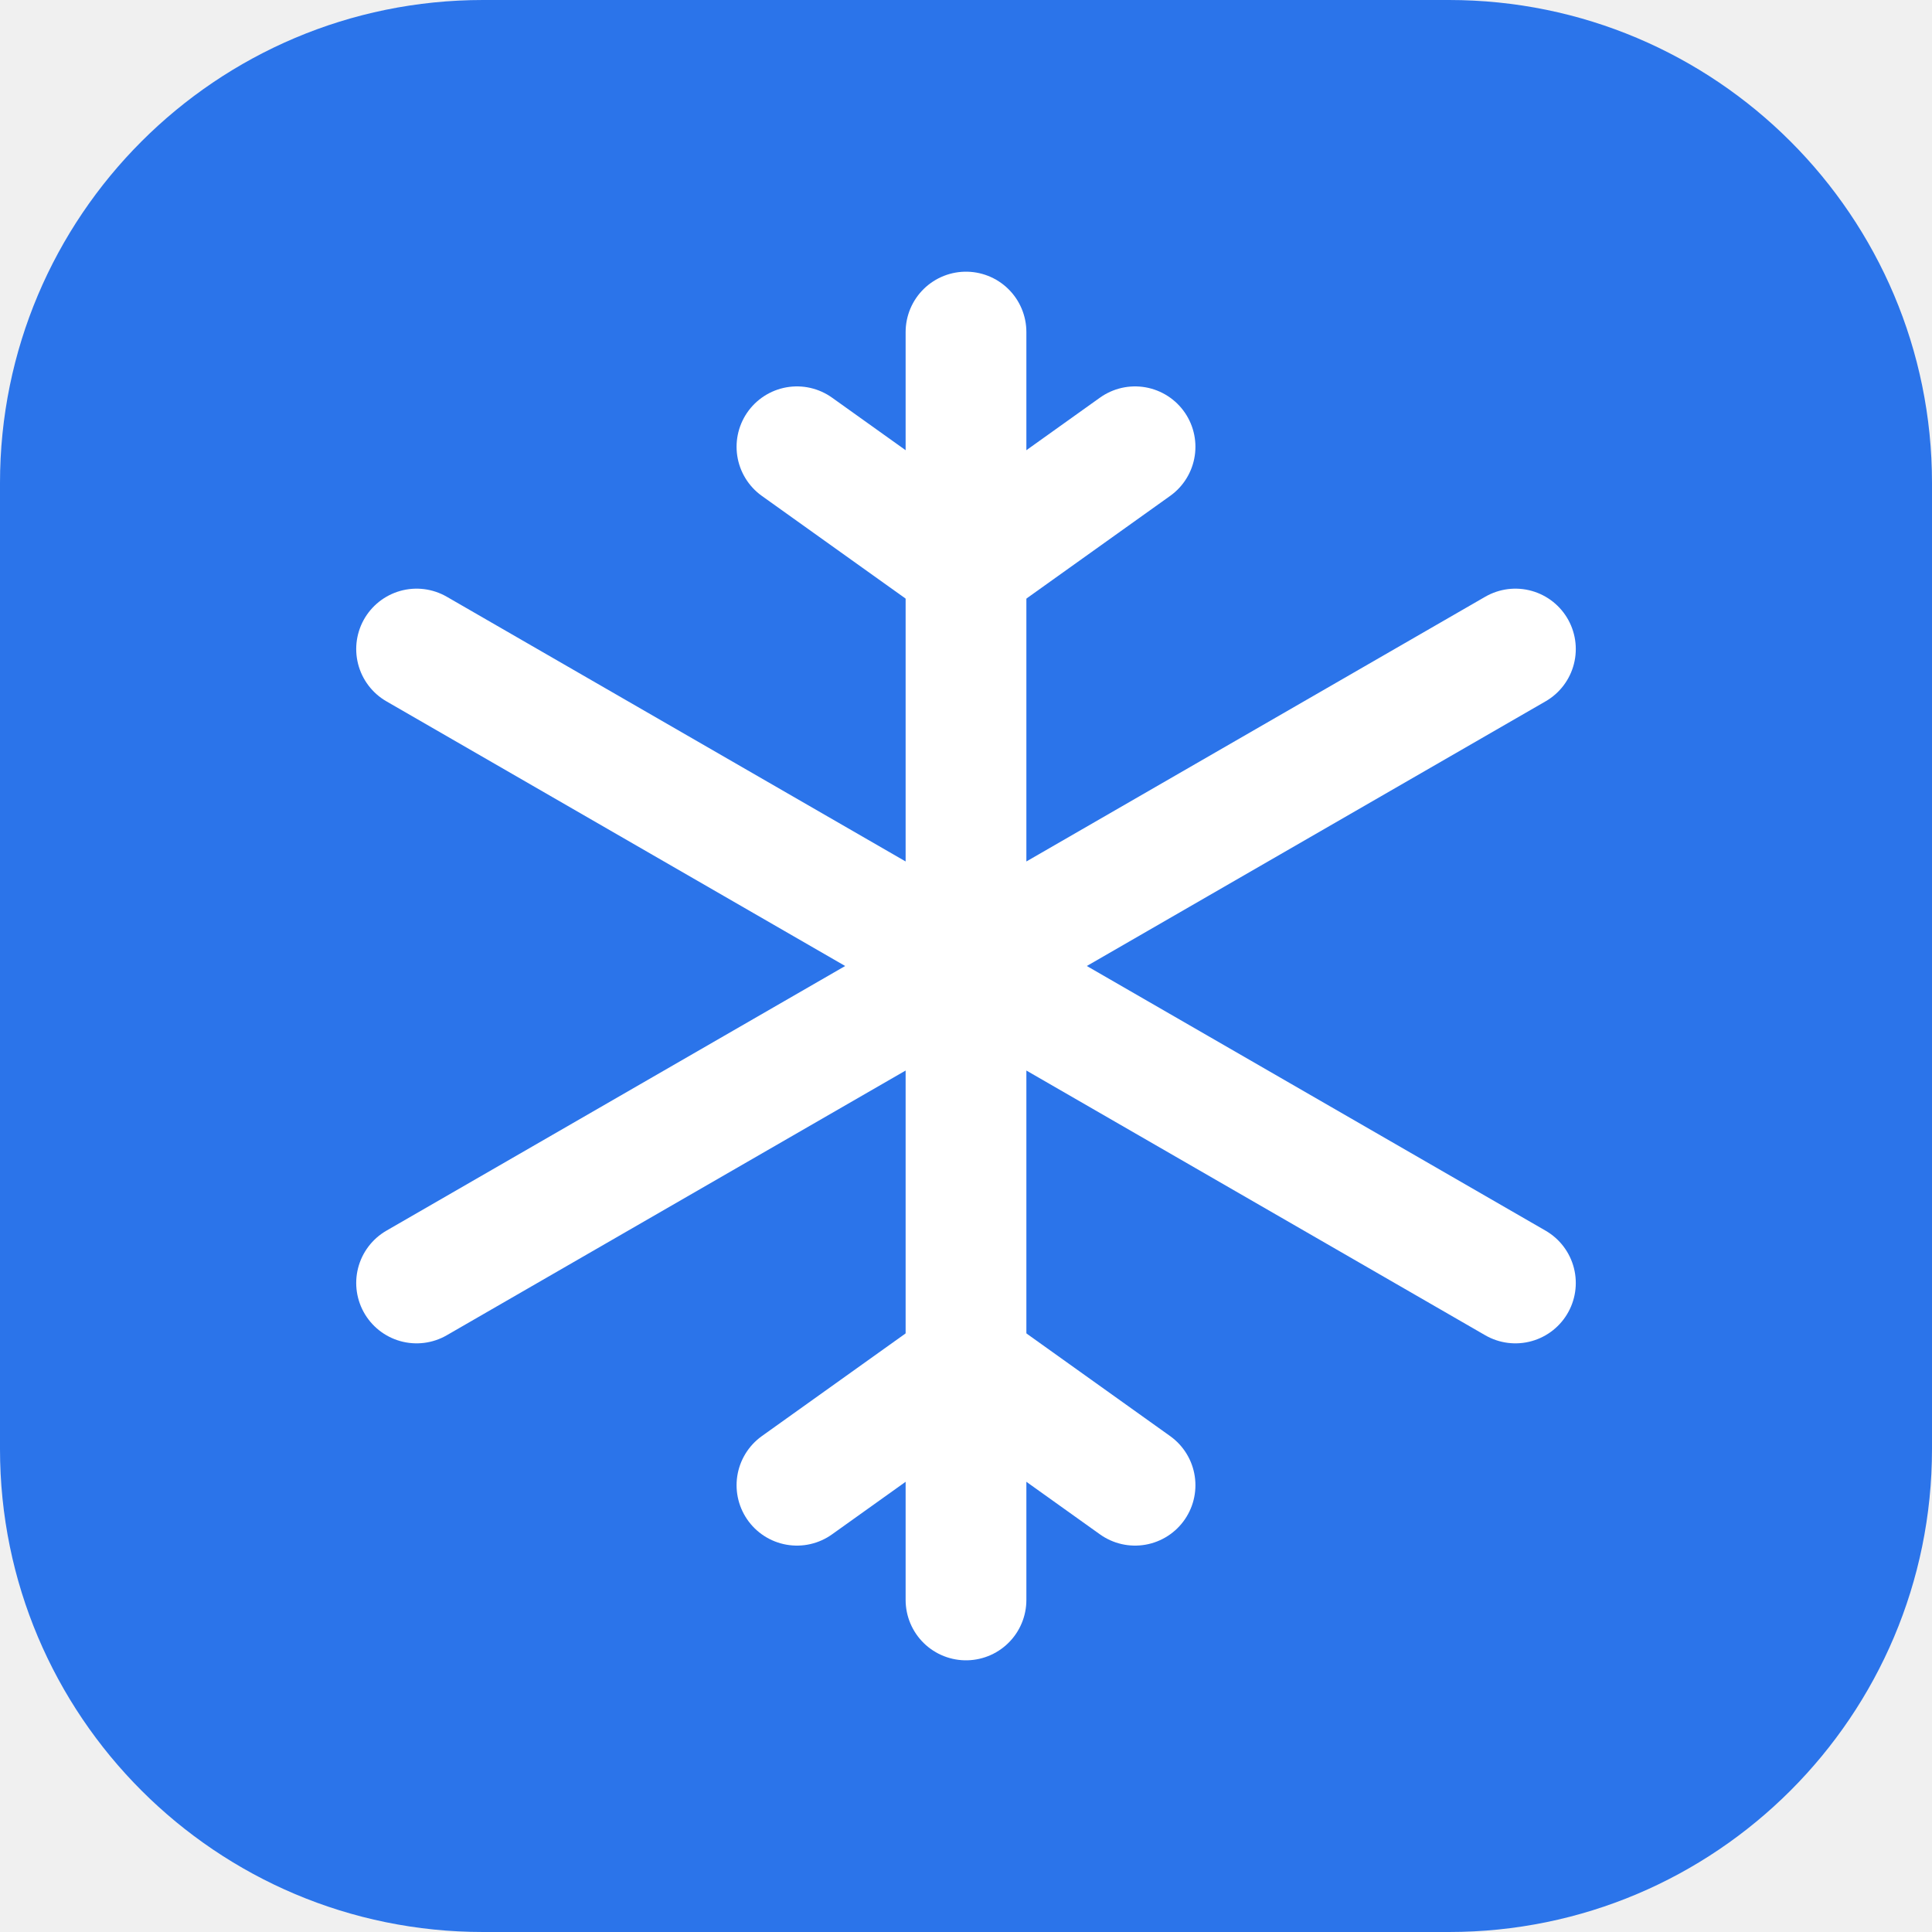
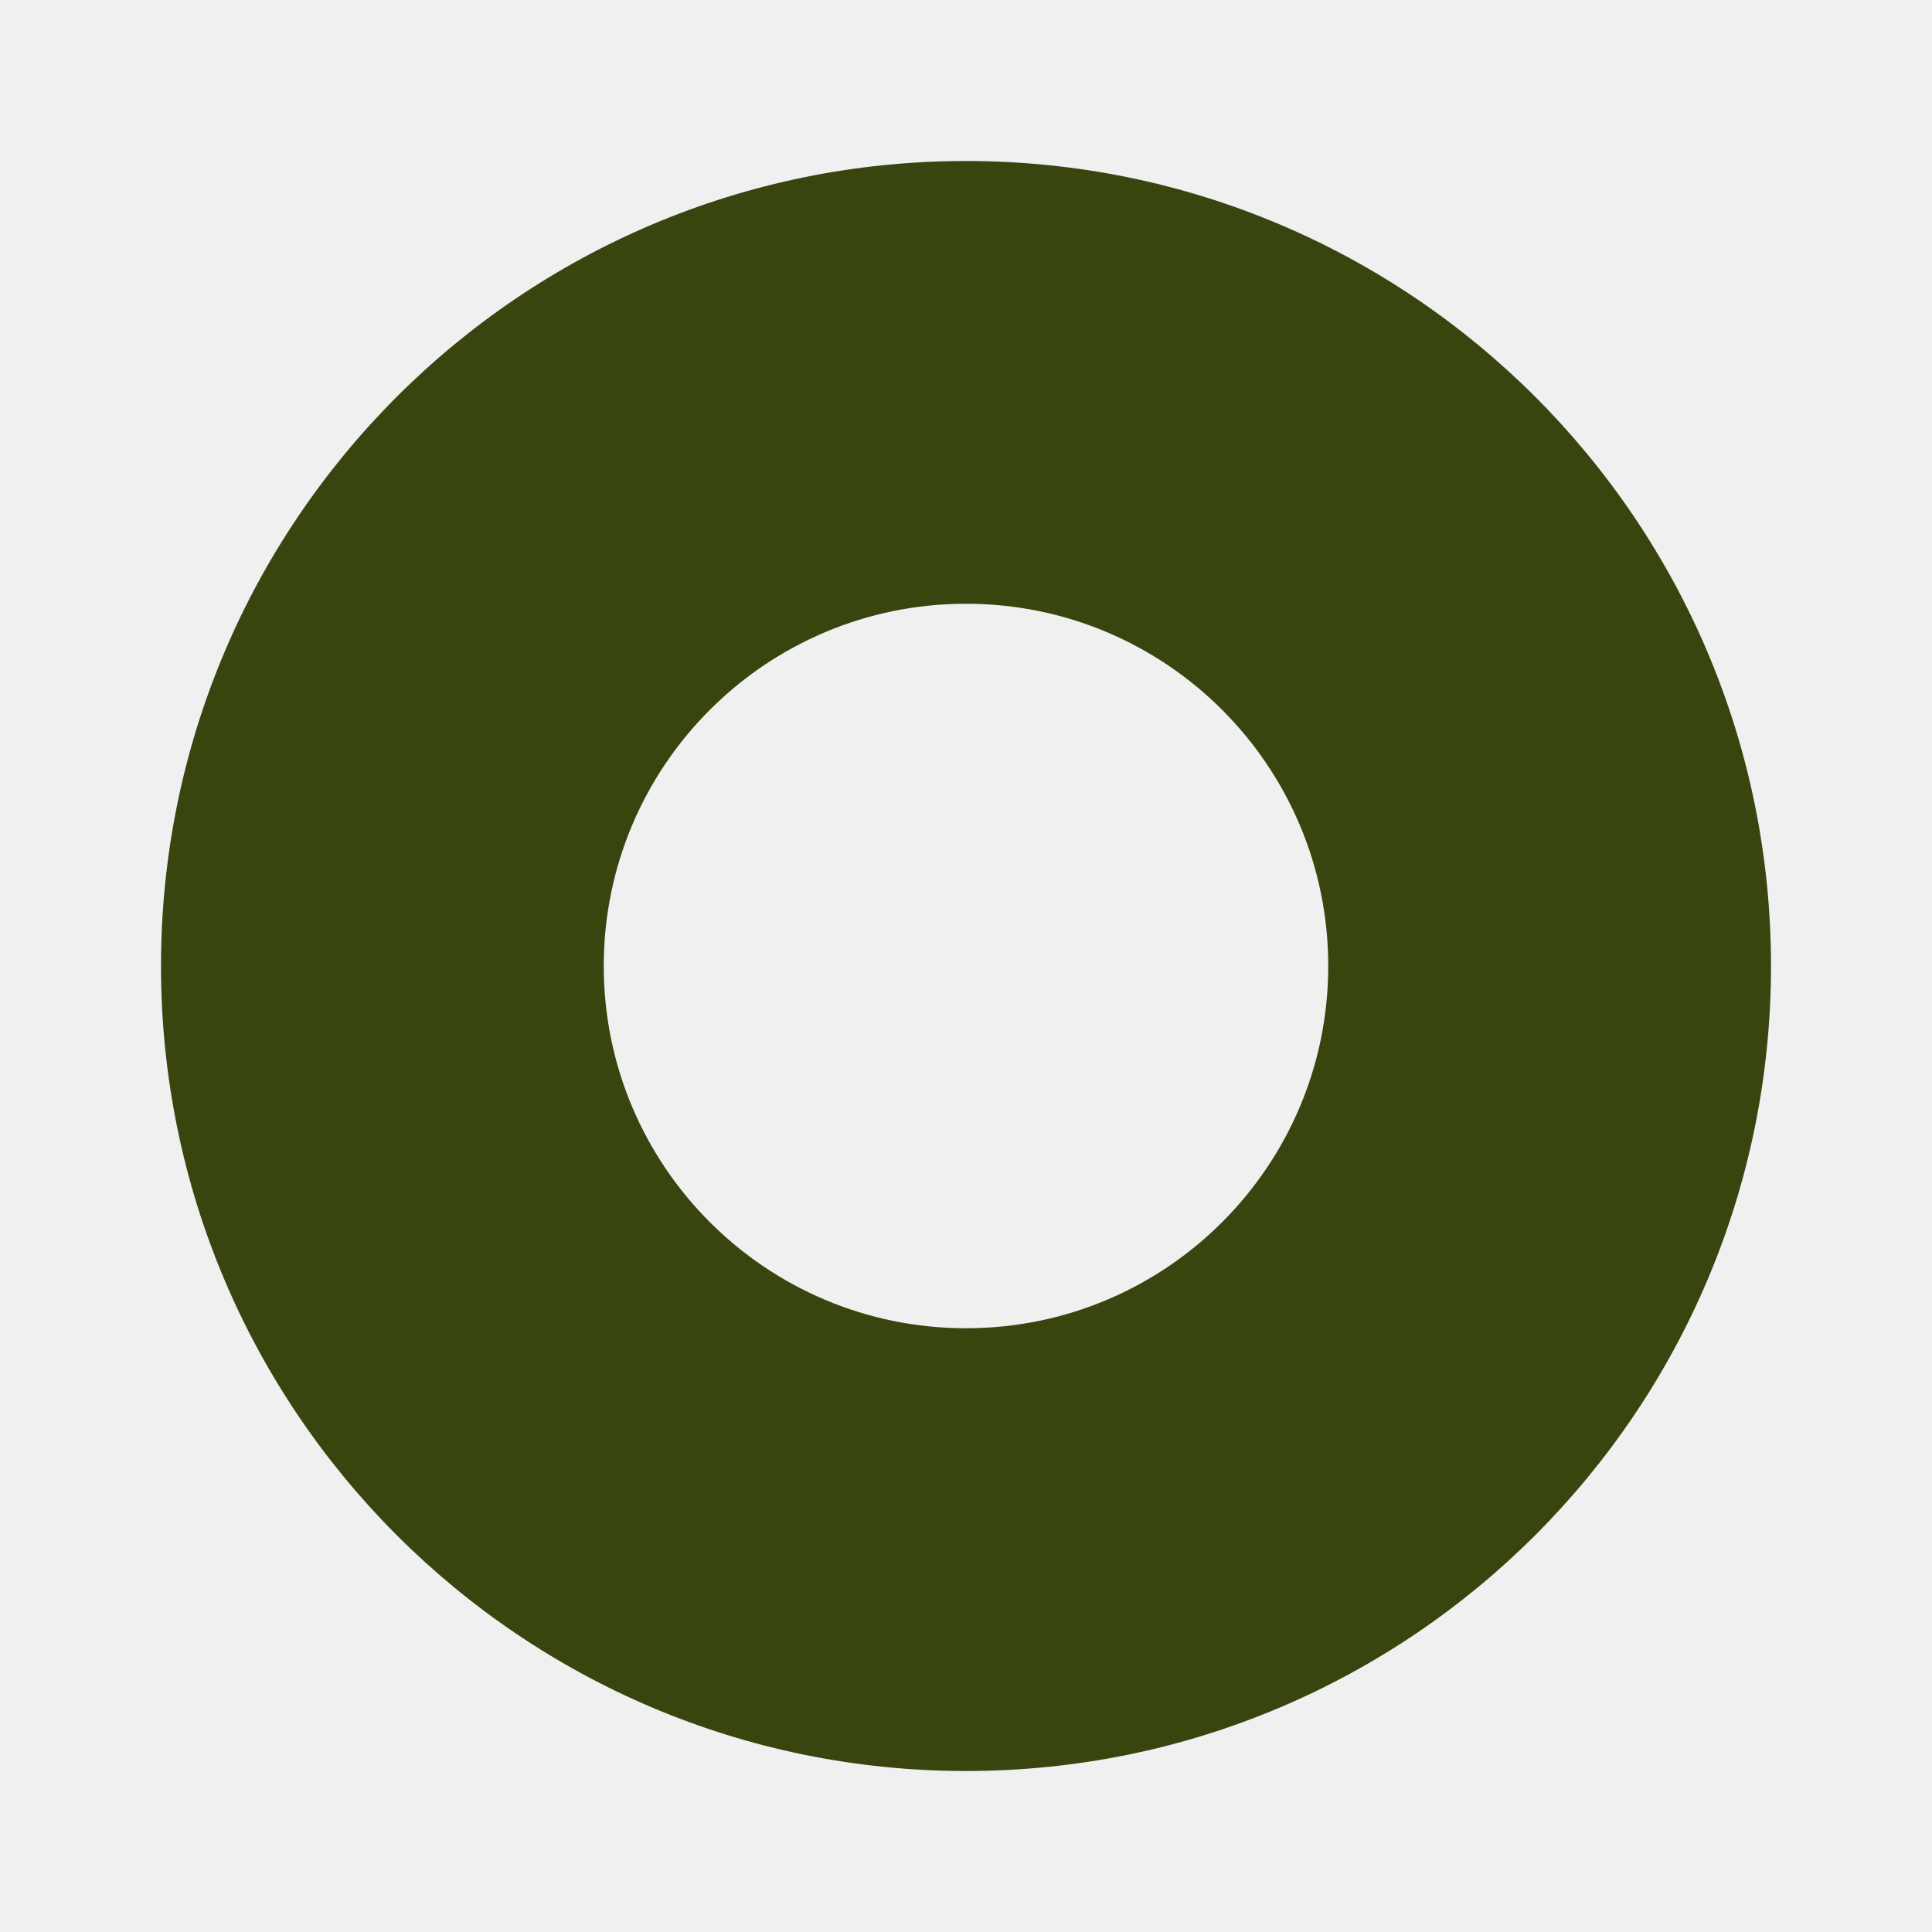
- <svg xmlns="http://www.w3.org/2000/svg" viewBox="0 0 32 32">
-   <rect width="32" height="32" rx="8" fill="#2b74ea" />
-   <g stroke="#fff" stroke-width="2" stroke-linecap="round" fill="none">
-     <path d="M16 5.5v21M6.9 10.75l18.2 10.5M6.9 21.25l18.2-10.5" />
-     <path d="M13.2 7.4 16 9.4l2.8-2M13.2 24.6 16 22.6l2.8 2" />
-   </g>
+ <svg xmlns="http://www.w3.org/2000/svg" viewBox="0 0 24 24">
+   <path fill="#38450f" fill-rule="evenodd" d="M12 2a10 10 0 1 1 0 20 10 10 0 0 1 0-20zm0 5.5a4.5 4.5 0 1 0 0 9 4.5 4.5 0 0 0 0-9z" />
</svg>
